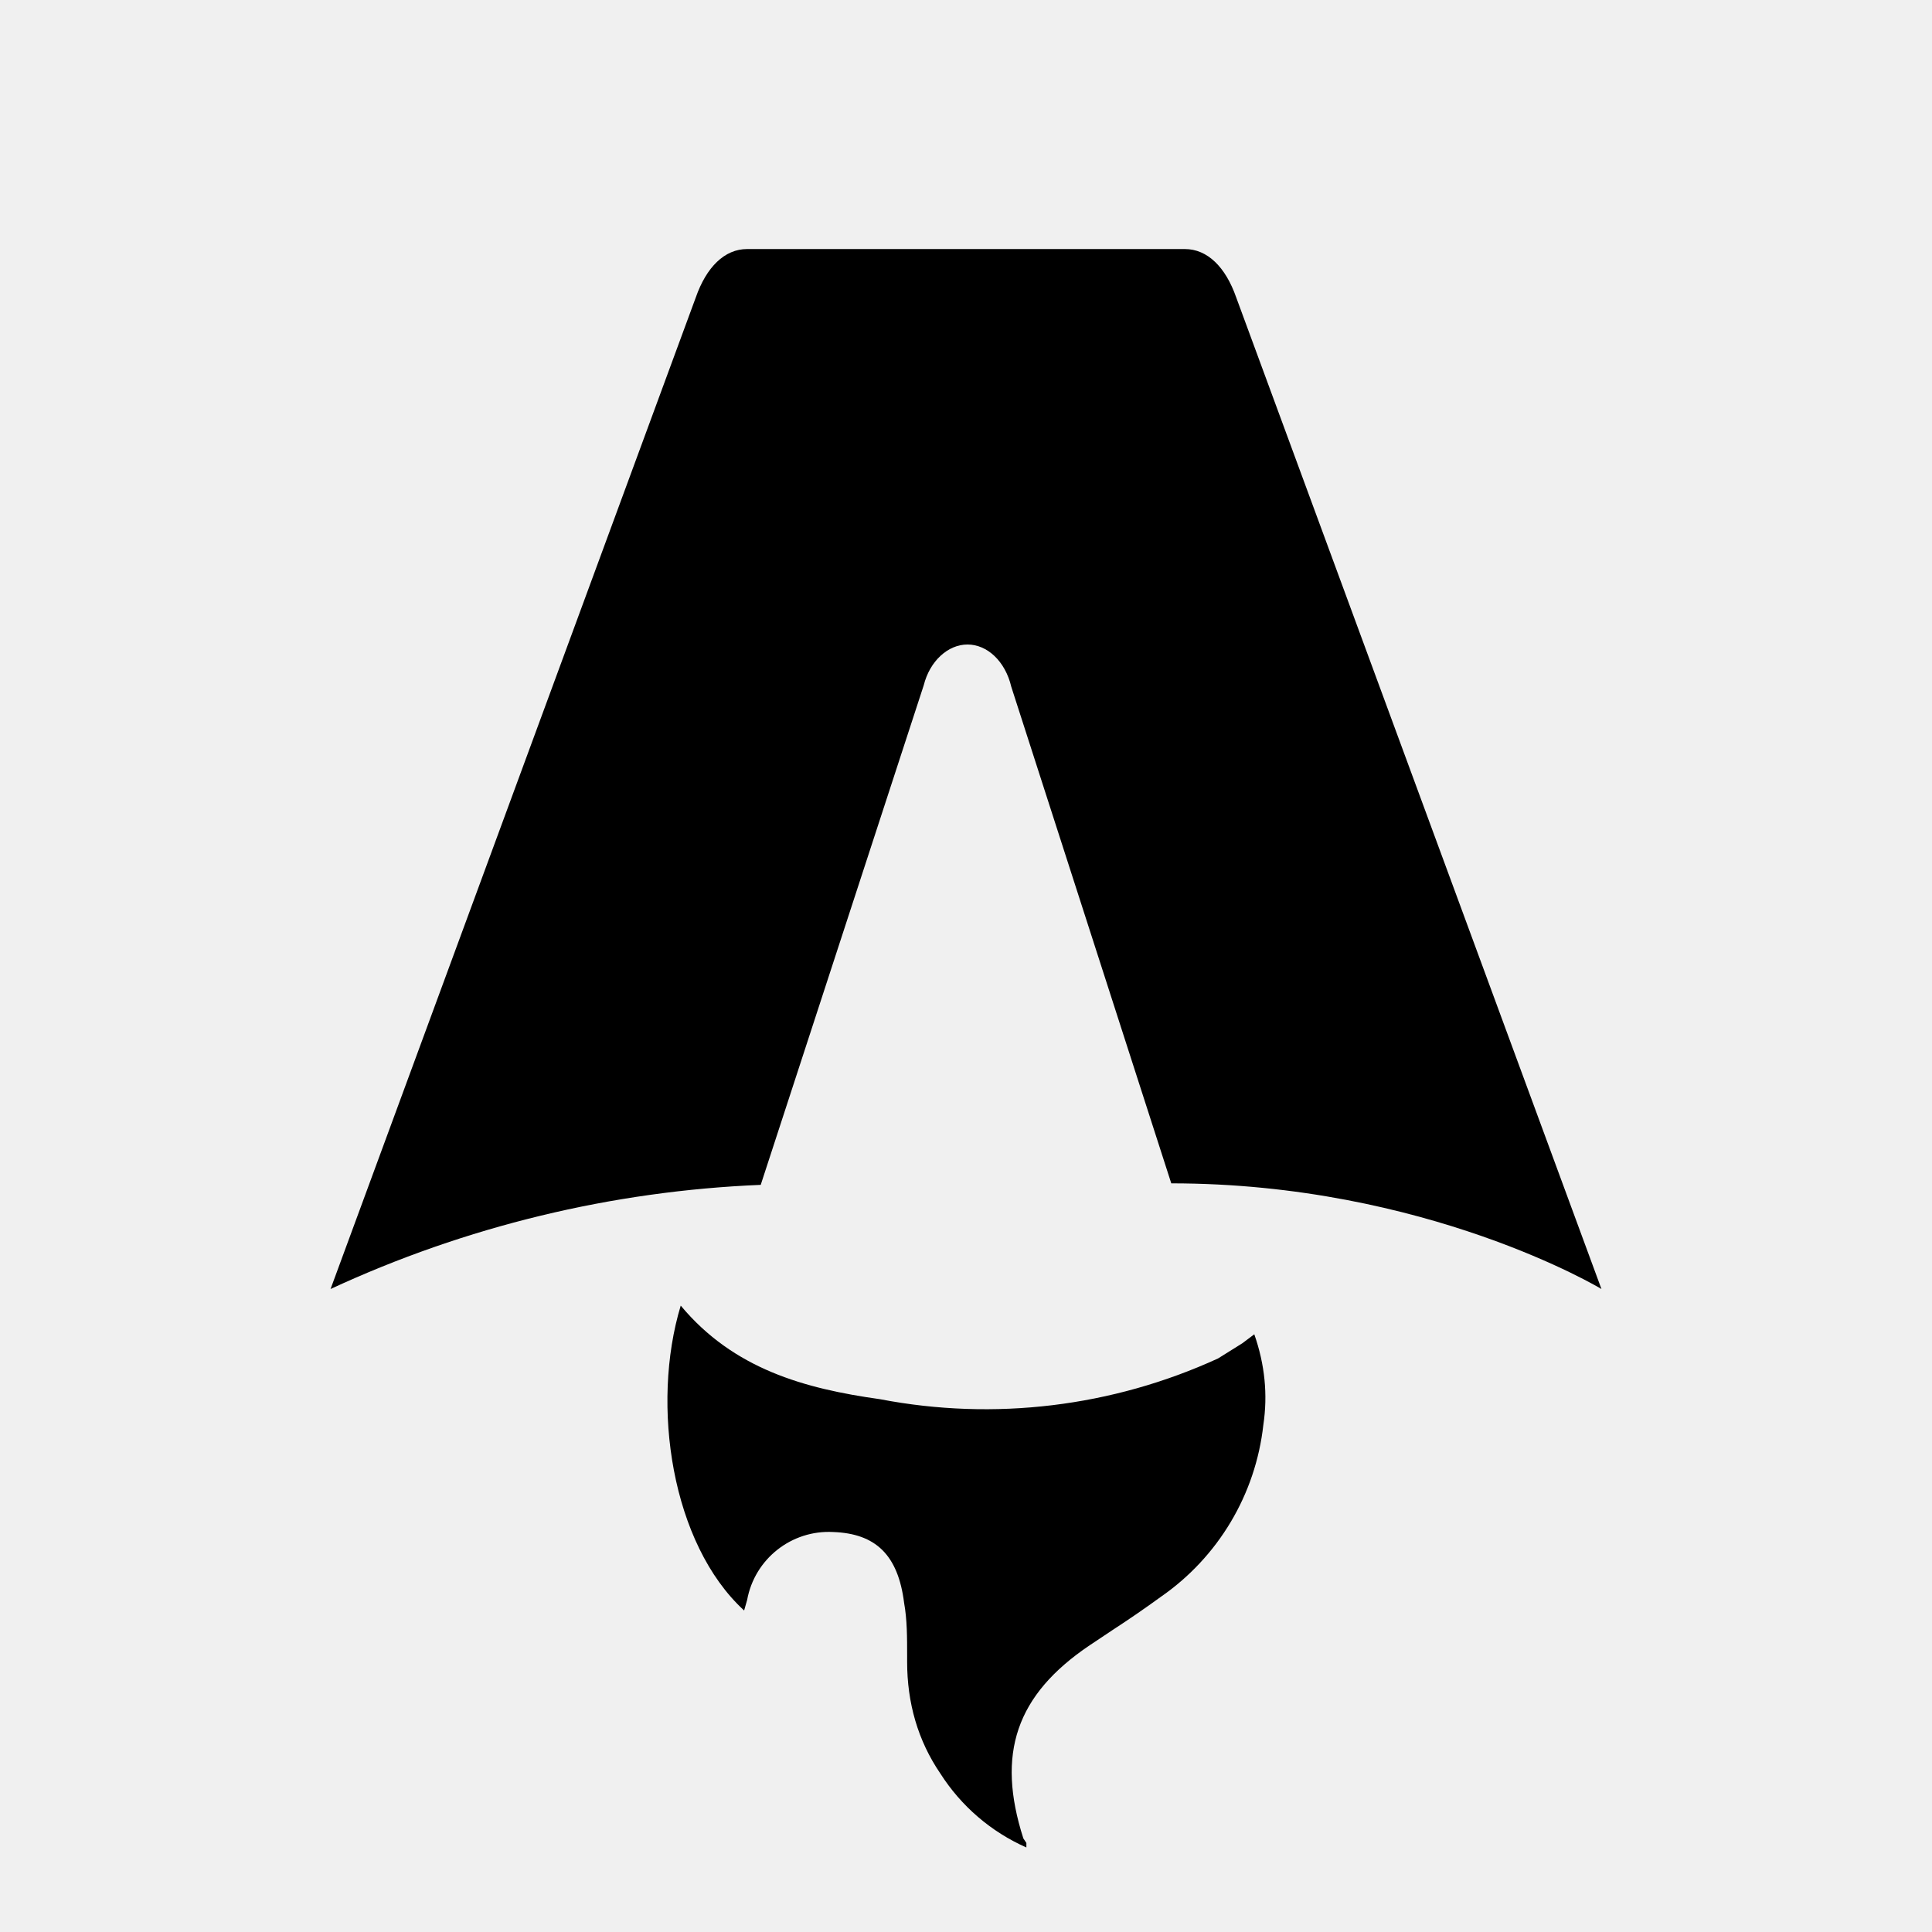
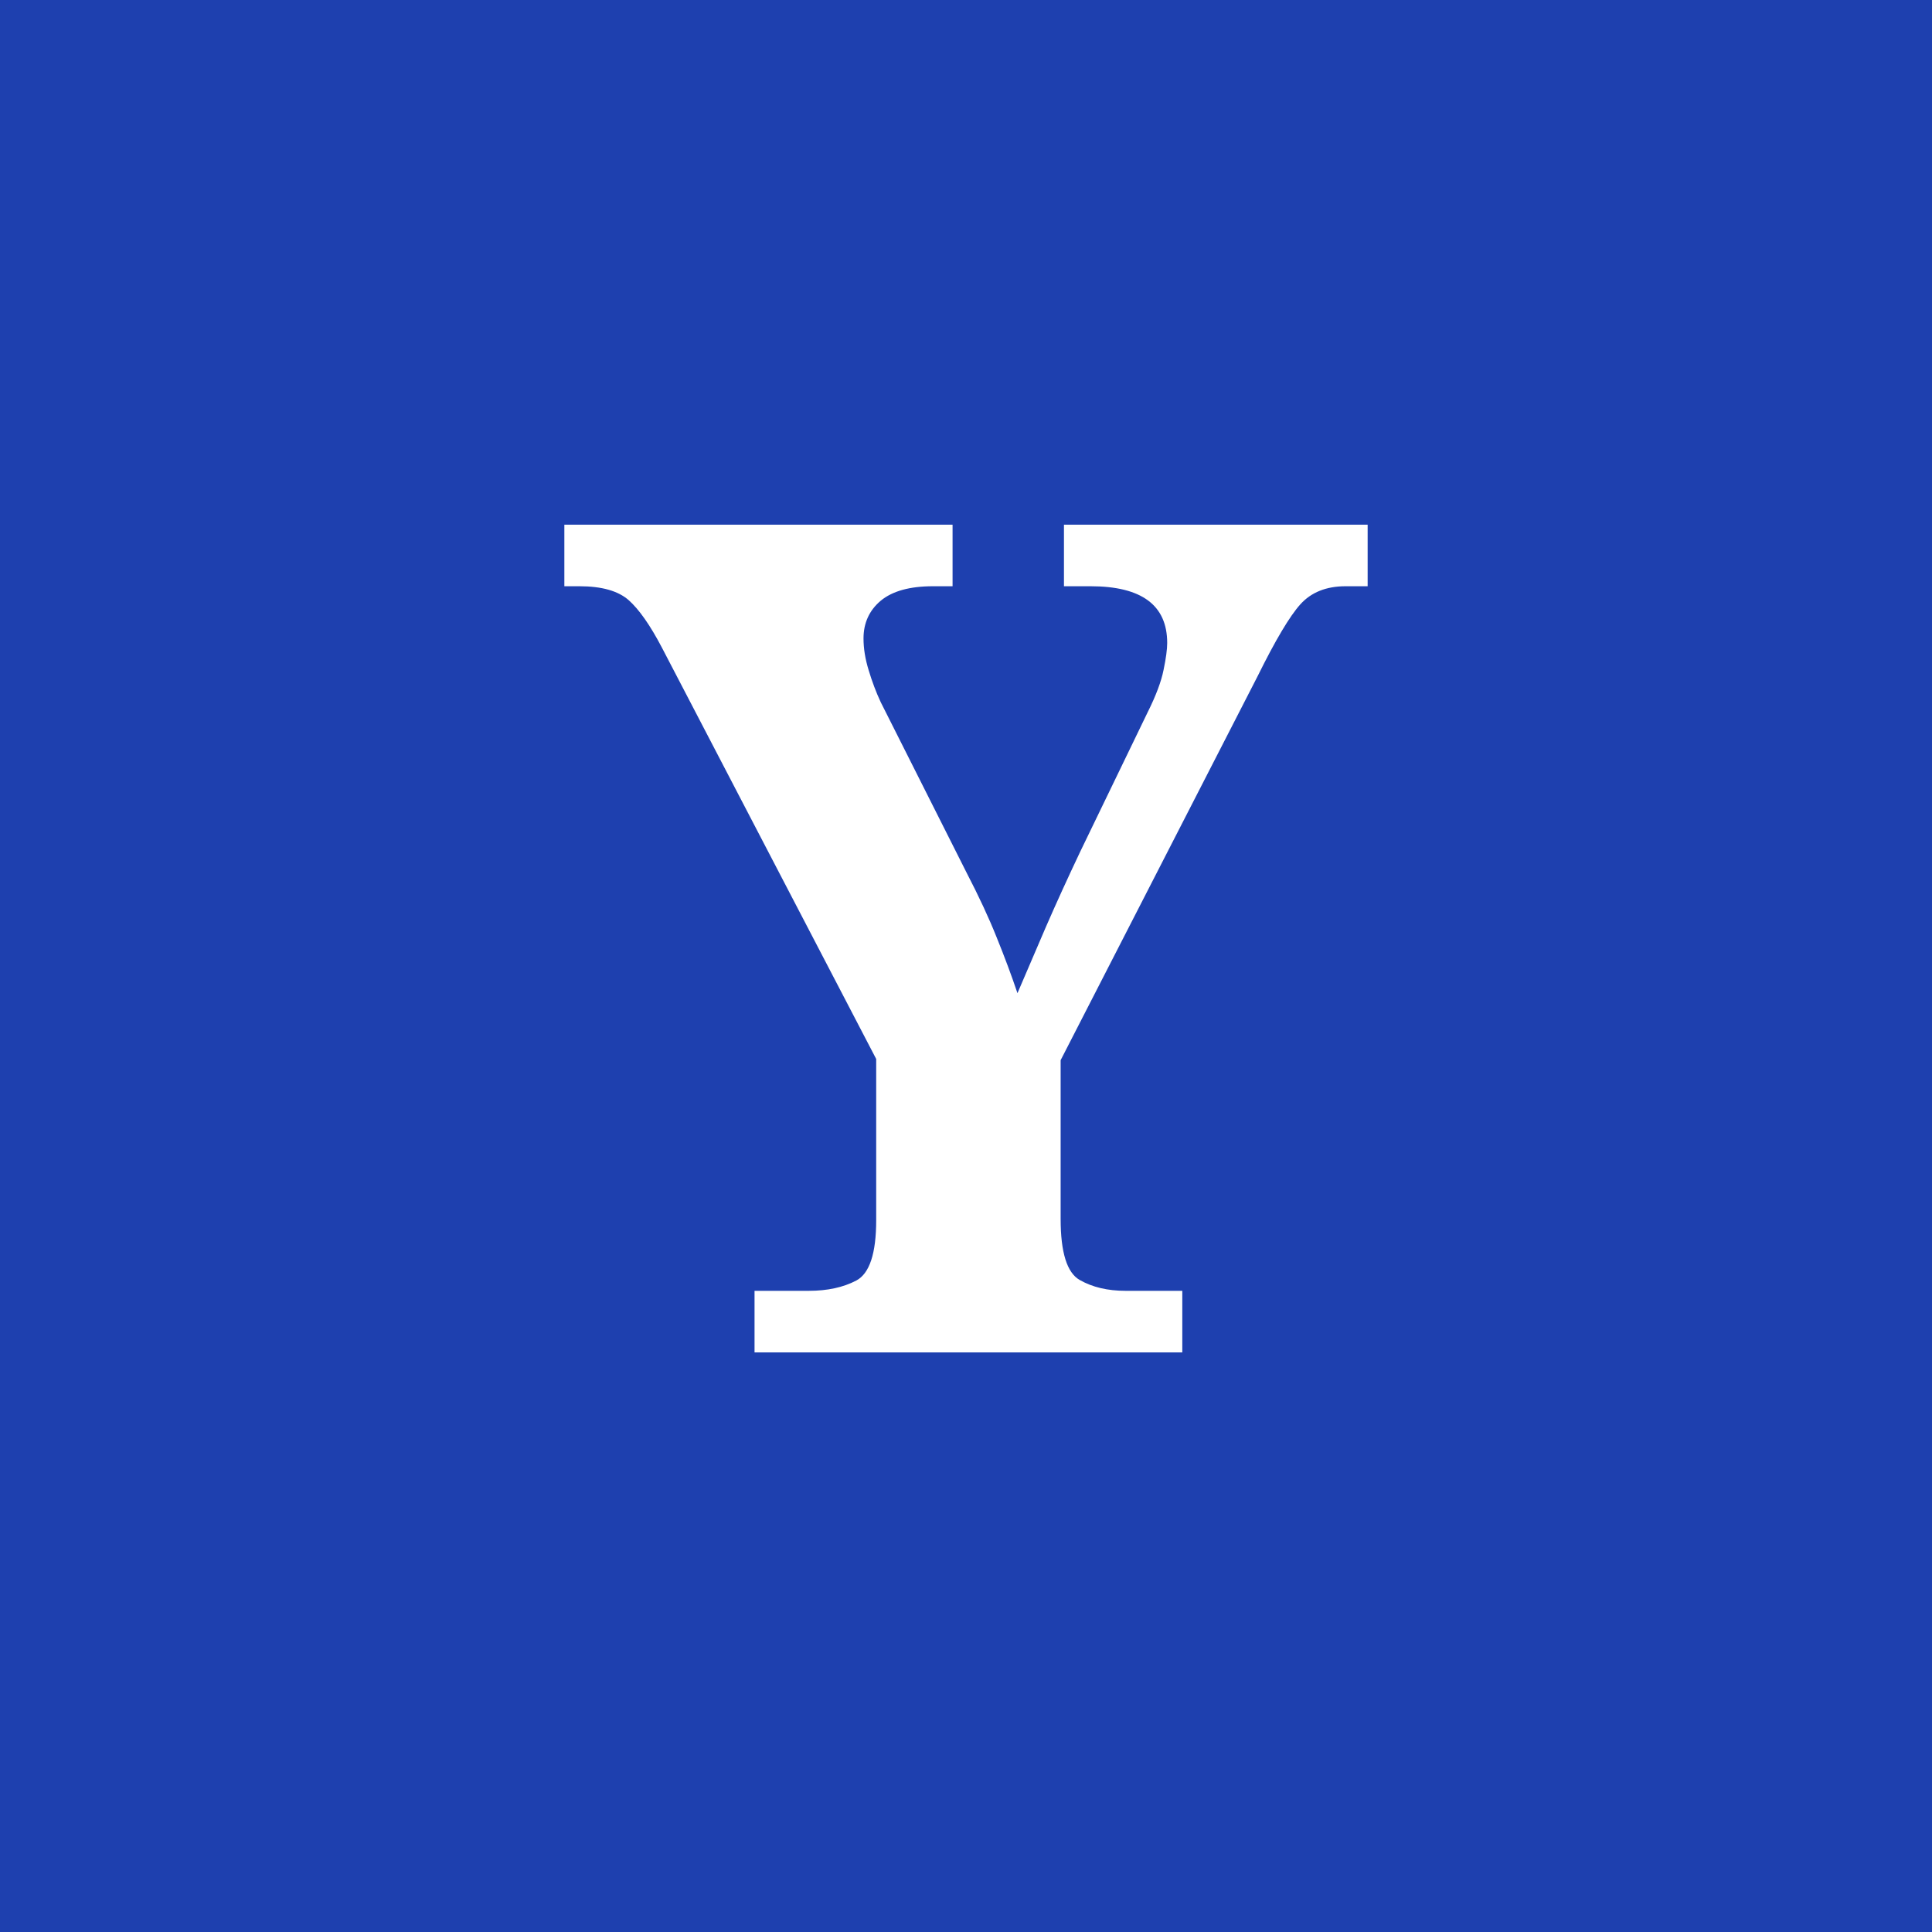
- <svg xmlns="http://www.w3.org/2000/svg" fill="none" viewBox="0 0 128 128">
-   <path d="M50.4 78.5a75.1 75.1 0 0 0-28.5 6.9l24.2-65.7c.7-2 1.9-3.2 3.4-3.2h29c1.5 0 2.7 1.2 3.4 3.2l24.2 65.7s-11.6-7-28.5-7L67 45.5c-.4-1.7-1.6-2.8-2.9-2.8-1.3 0-2.5 1.1-2.9 2.7L50.4 78.5Zm-1.1 28.2Zm-4.2-20.2c-2 6.6-.6 15.8 4.2 20.2a17.5 17.5 0 0 1 .2-.7 5.5 5.5 0 0 1 5.7-4.5c2.8.1 4.3 1.5 4.7 4.7.2 1.1.2 2.3.2 3.5v.4c0 2.7.7 5.2 2.2 7.4a13 13 0 0 0 5.7 4.9v-.3l-.2-.3c-1.8-5.6-.5-9.5 4.4-12.8l1.5-1a73 73 0 0 0 3.2-2.2 16 16 0 0 0 6.8-11.4c.3-2 .1-4-.6-6l-.8.6-1.6 1a37 37 0 0 1-22.4 2.7c-5-.7-9.7-2-13.2-6.2Z" />
-   <style>
-         path { fill: #000; }
-         @media (prefers-color-scheme: dark) {
-             path { fill: #FFF; }
-         }
-     </style>
+ <svg xmlns="http://www.w3.org/2000/svg" viewBox="0 0 100 100">
+   <rect width="100" height="100" fill="#1e40af" />
+   <text x="50" y="70" font-family="serif" font-size="60" font-weight="bold" fill="white" text-anchor="middle">Y</text>
</svg>
